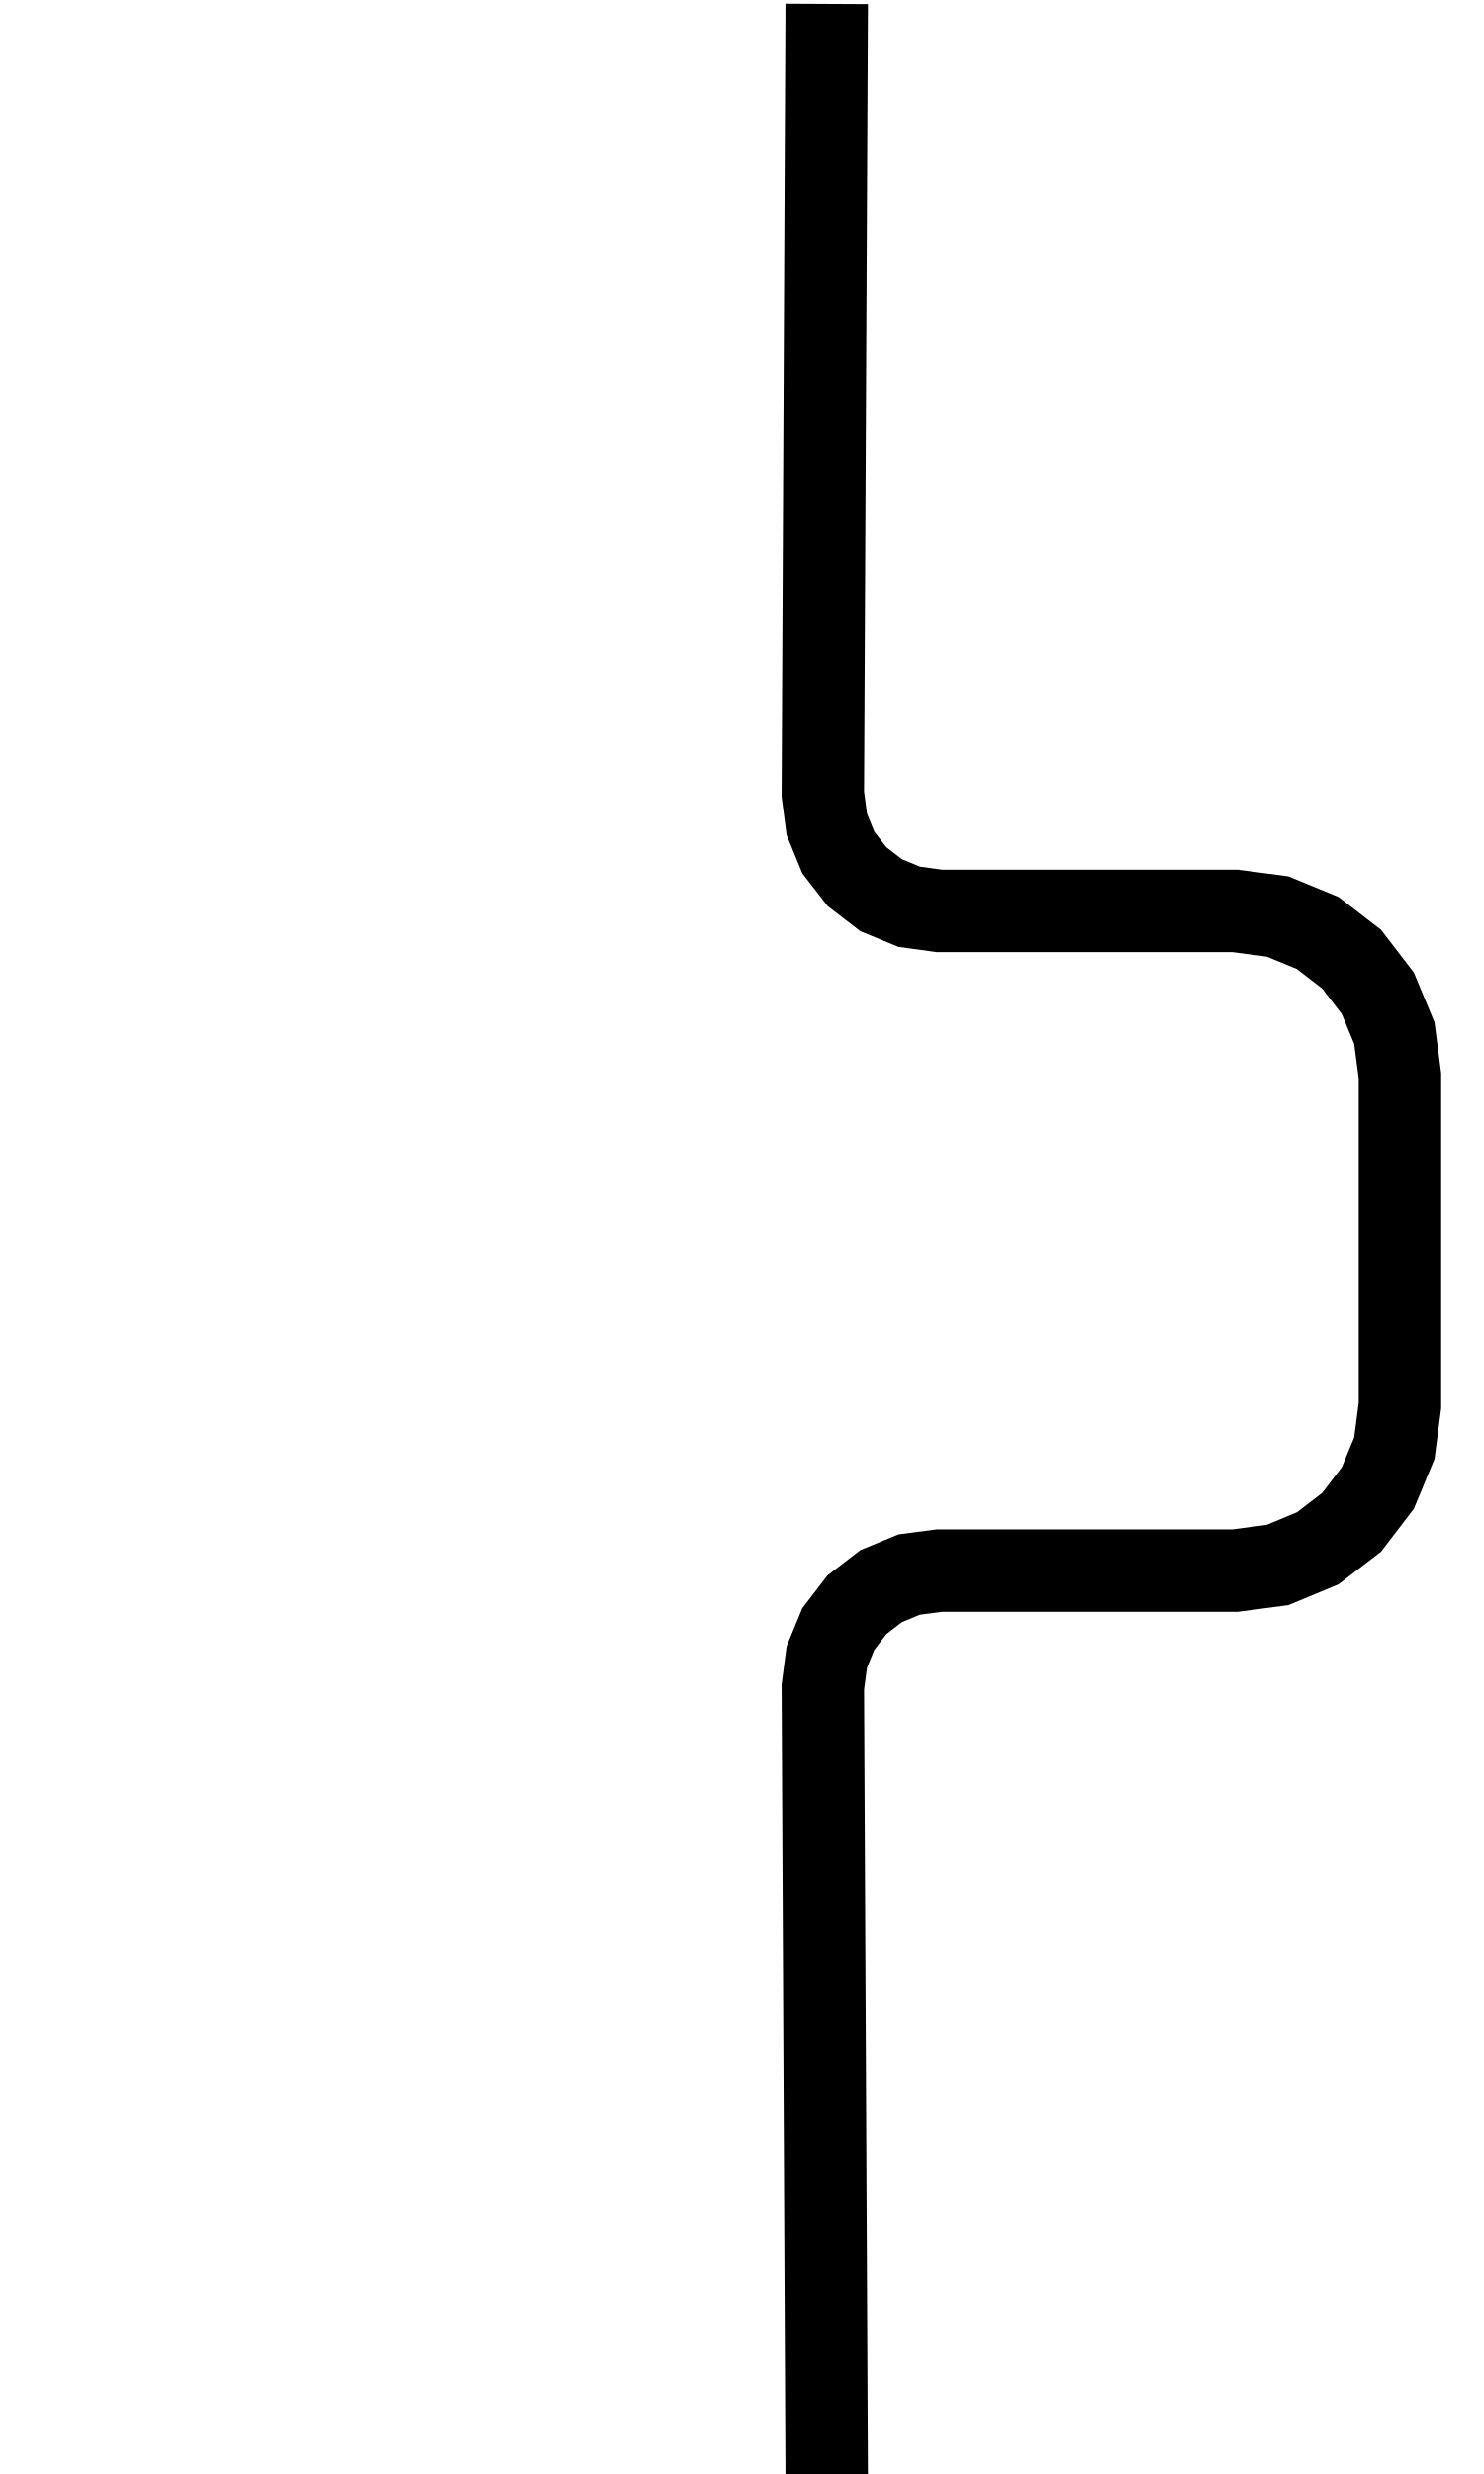
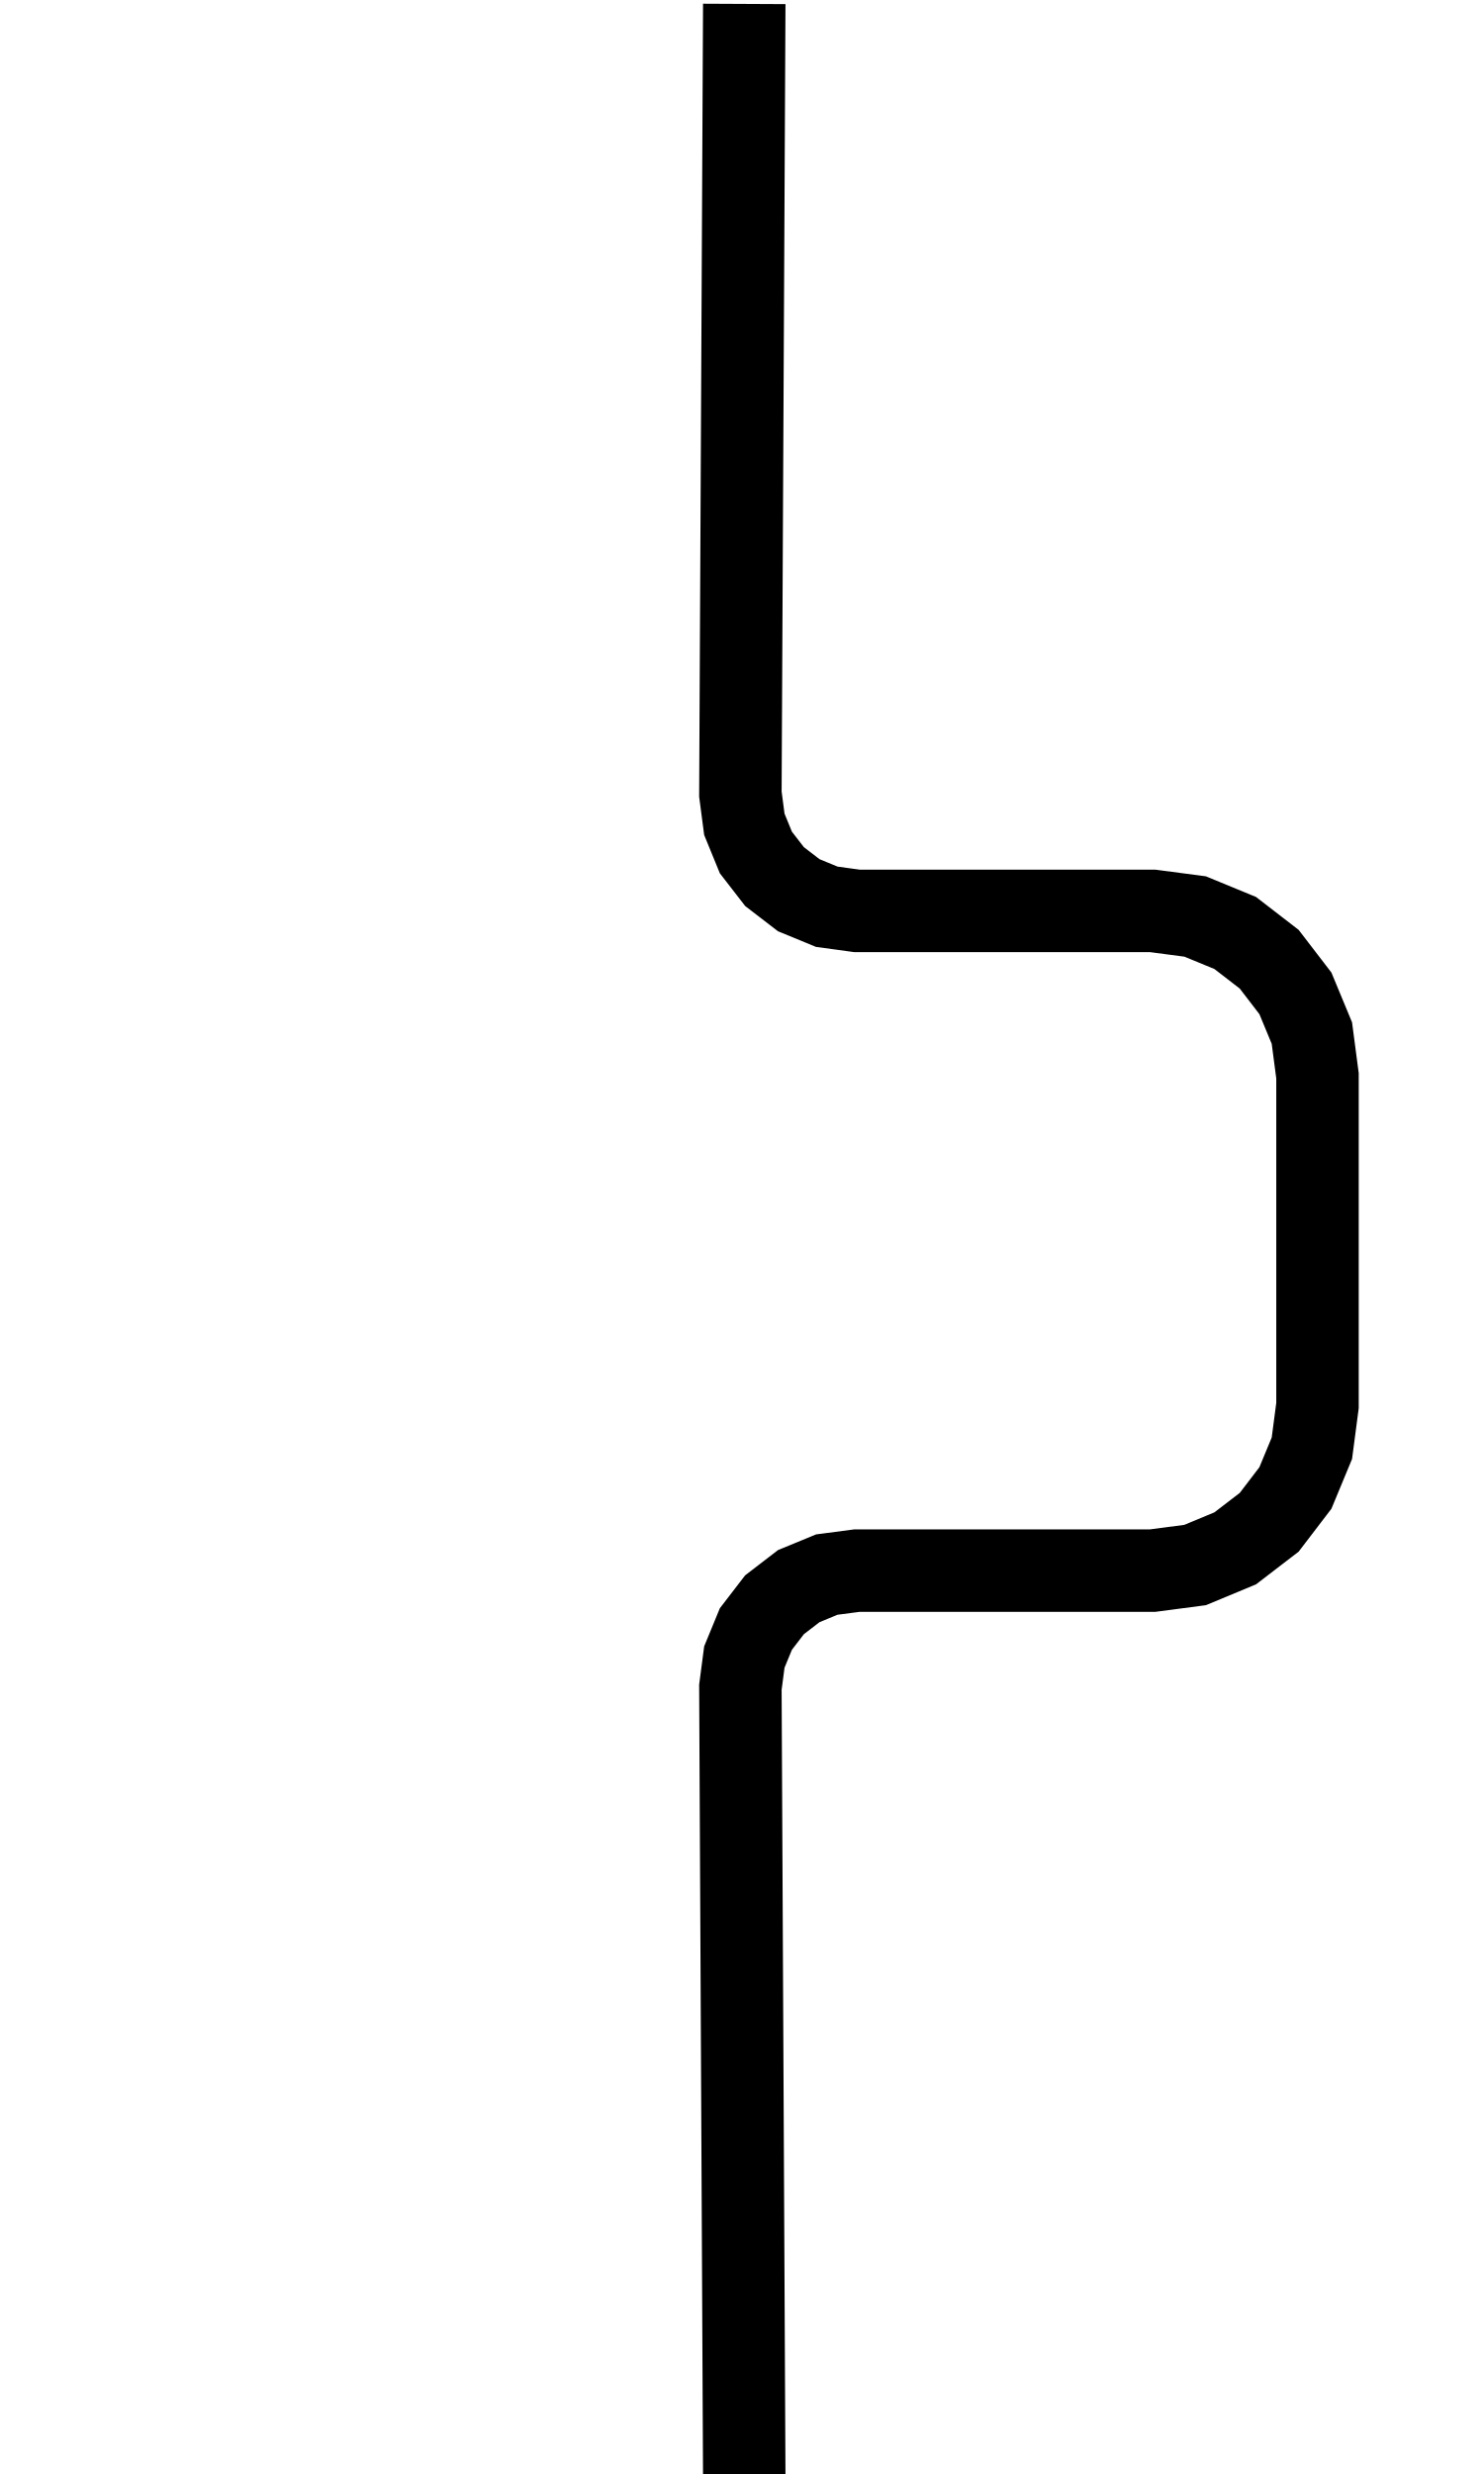
<svg xmlns="http://www.w3.org/2000/svg" width="18mm" height="30mm" viewBox="0 0 18 30" version="1.1" id="svg5" xml:space="preserve">
  <defs id="defs2" />
-   <g id="layer1" transform="translate(-79.99756,-121.0405)">
+   <g id="layer1" transform="translate(-80.99756,-121.0405)">
    <path d="m 90.025,151.088 -0.047,-9.588 0.048,-0.366 0.14,-0.34 0.226,-0.294 0.294,-0.226 0.34,-0.14 0.366,-0.048 h 3.586 l 0.516,-0.068 0.486,-0.202 0.412,-0.316 0.318,-0.416 0.2,-0.482 0.068,-0.518 v -3.998 l -0.068,-0.518 -0.2,-0.482 -0.318,-0.414 -0.412,-0.318 -0.486,-0.2 -0.516,-0.068 h -3.586 l -0.366,-0.05 -0.34,-0.14 -0.294,-0.226 -0.226,-0.292 -0.14,-0.342 -0.048,-0.366 0.047,-9.582" id="path398" style="fill:none;fill-opacity:1;stroke:#000000;stroke-opacity:1" />
  </g>
</svg>
